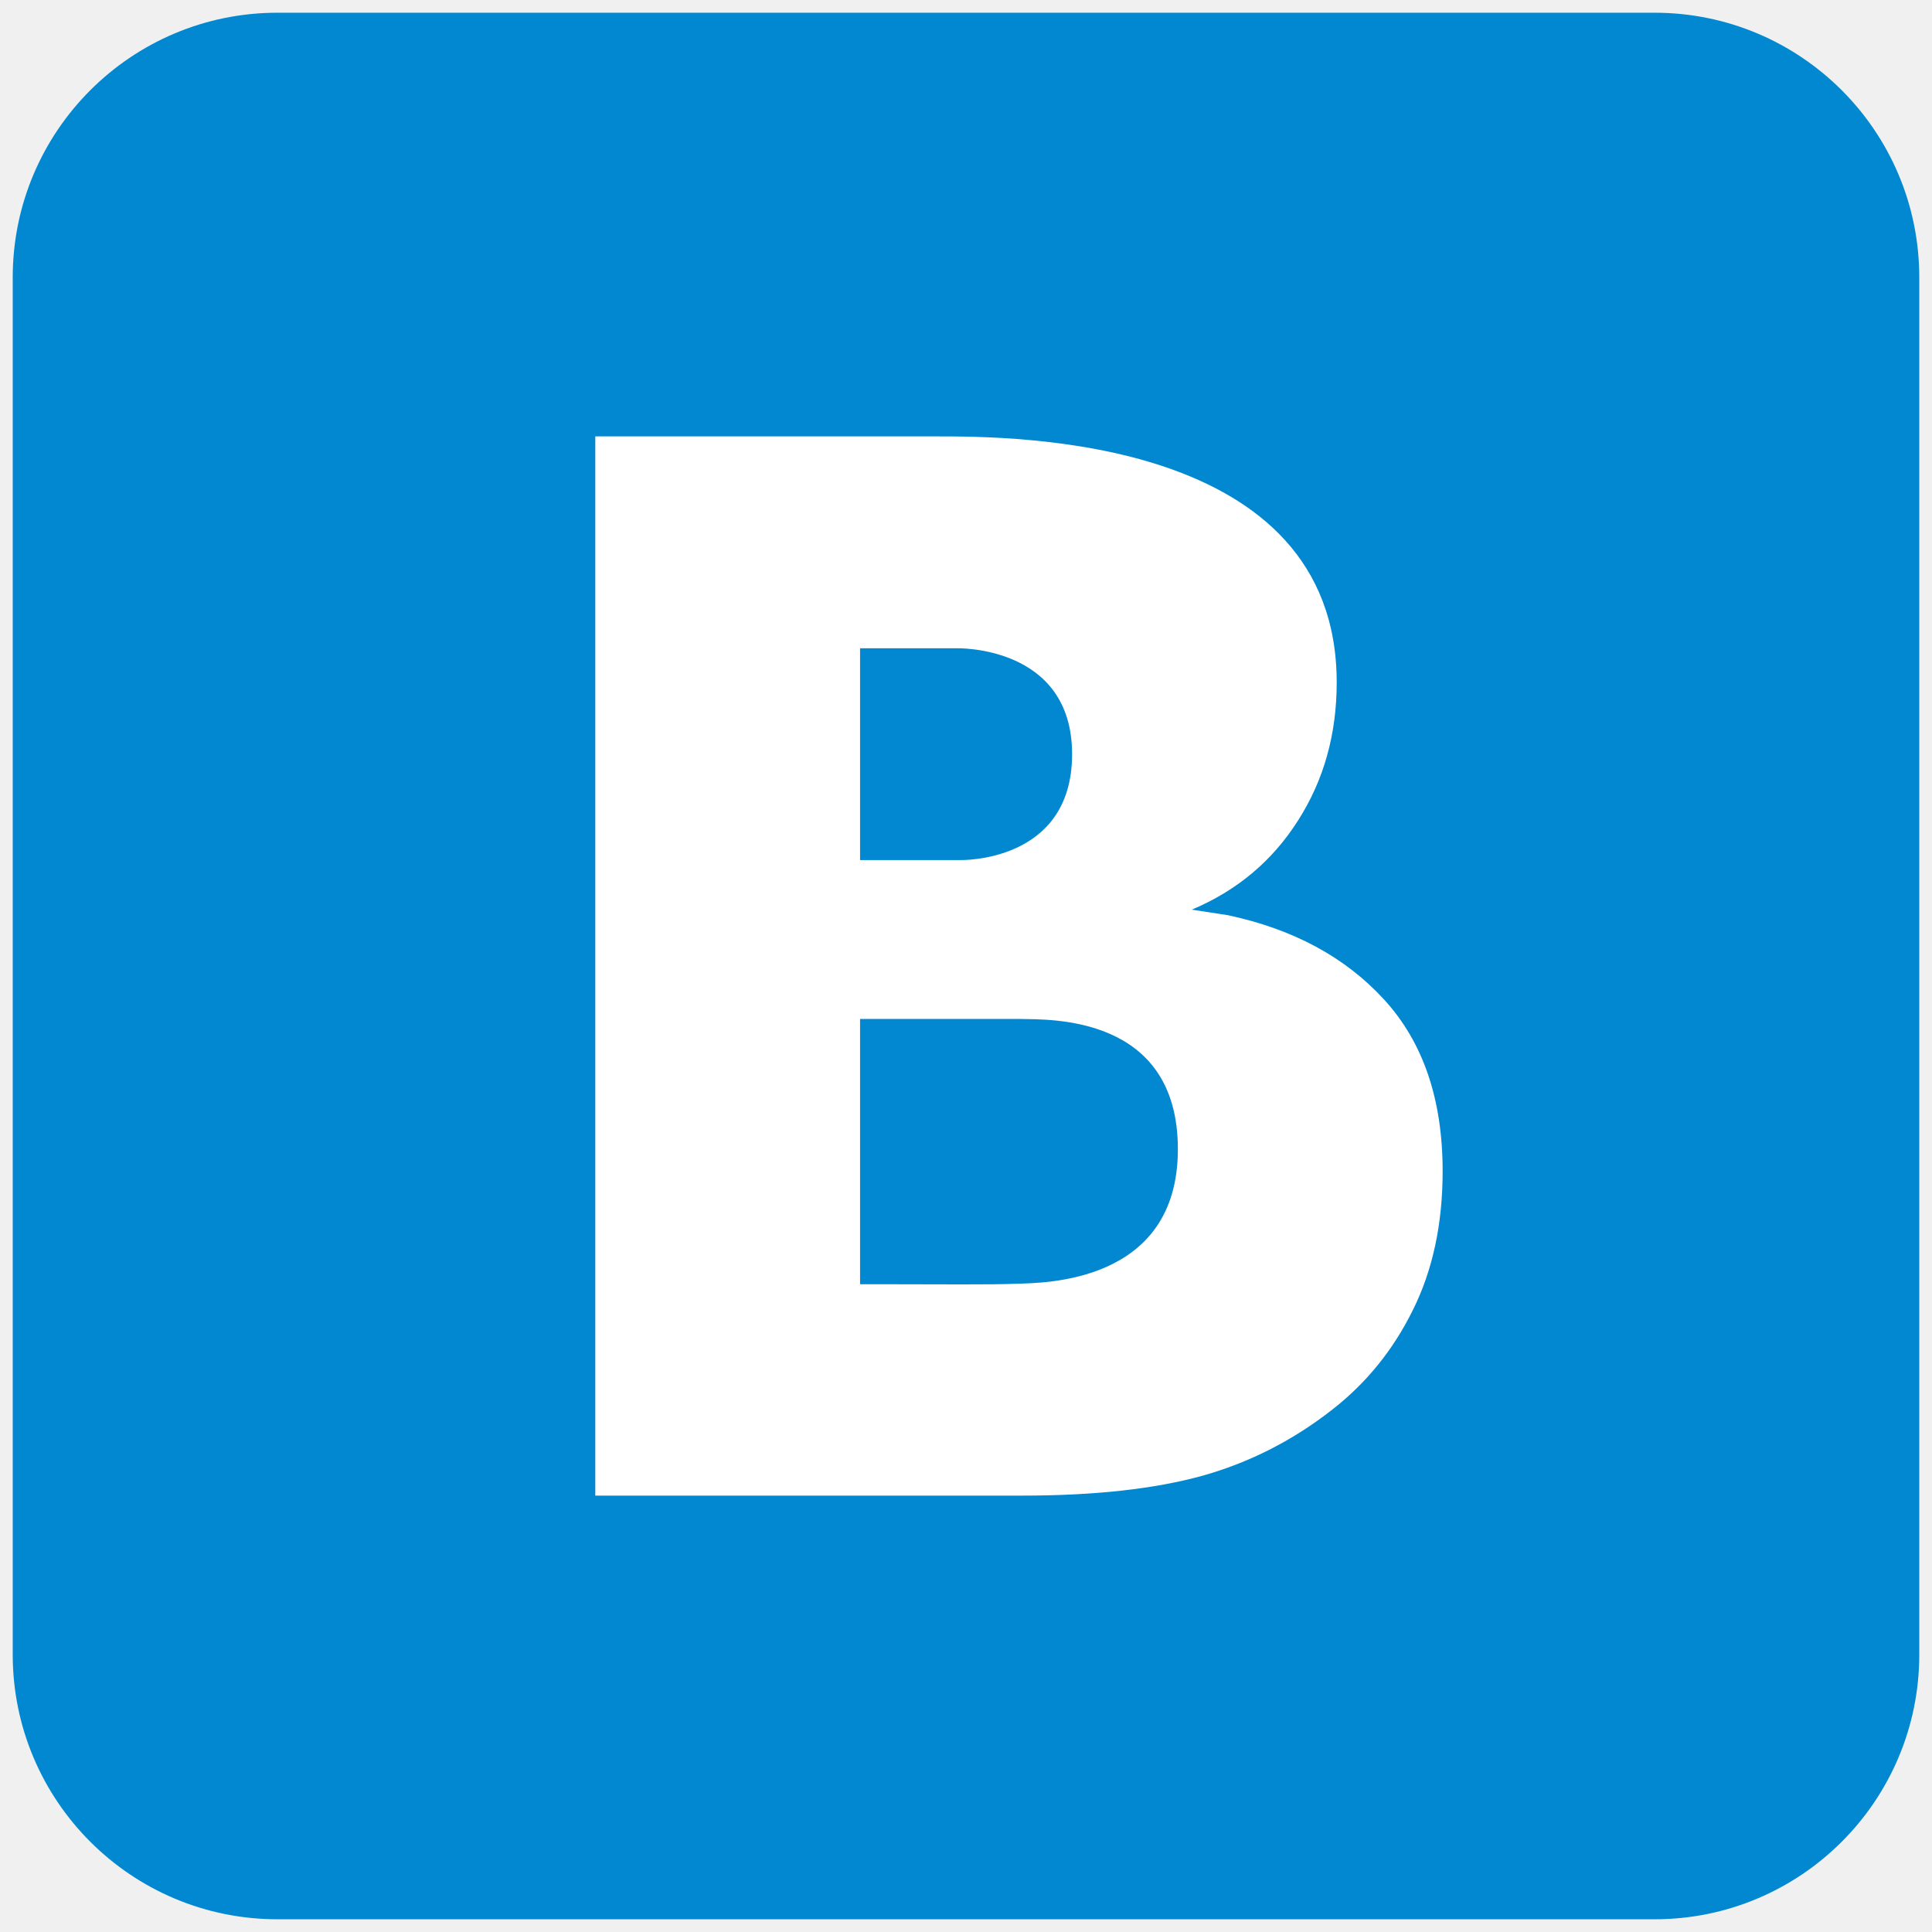
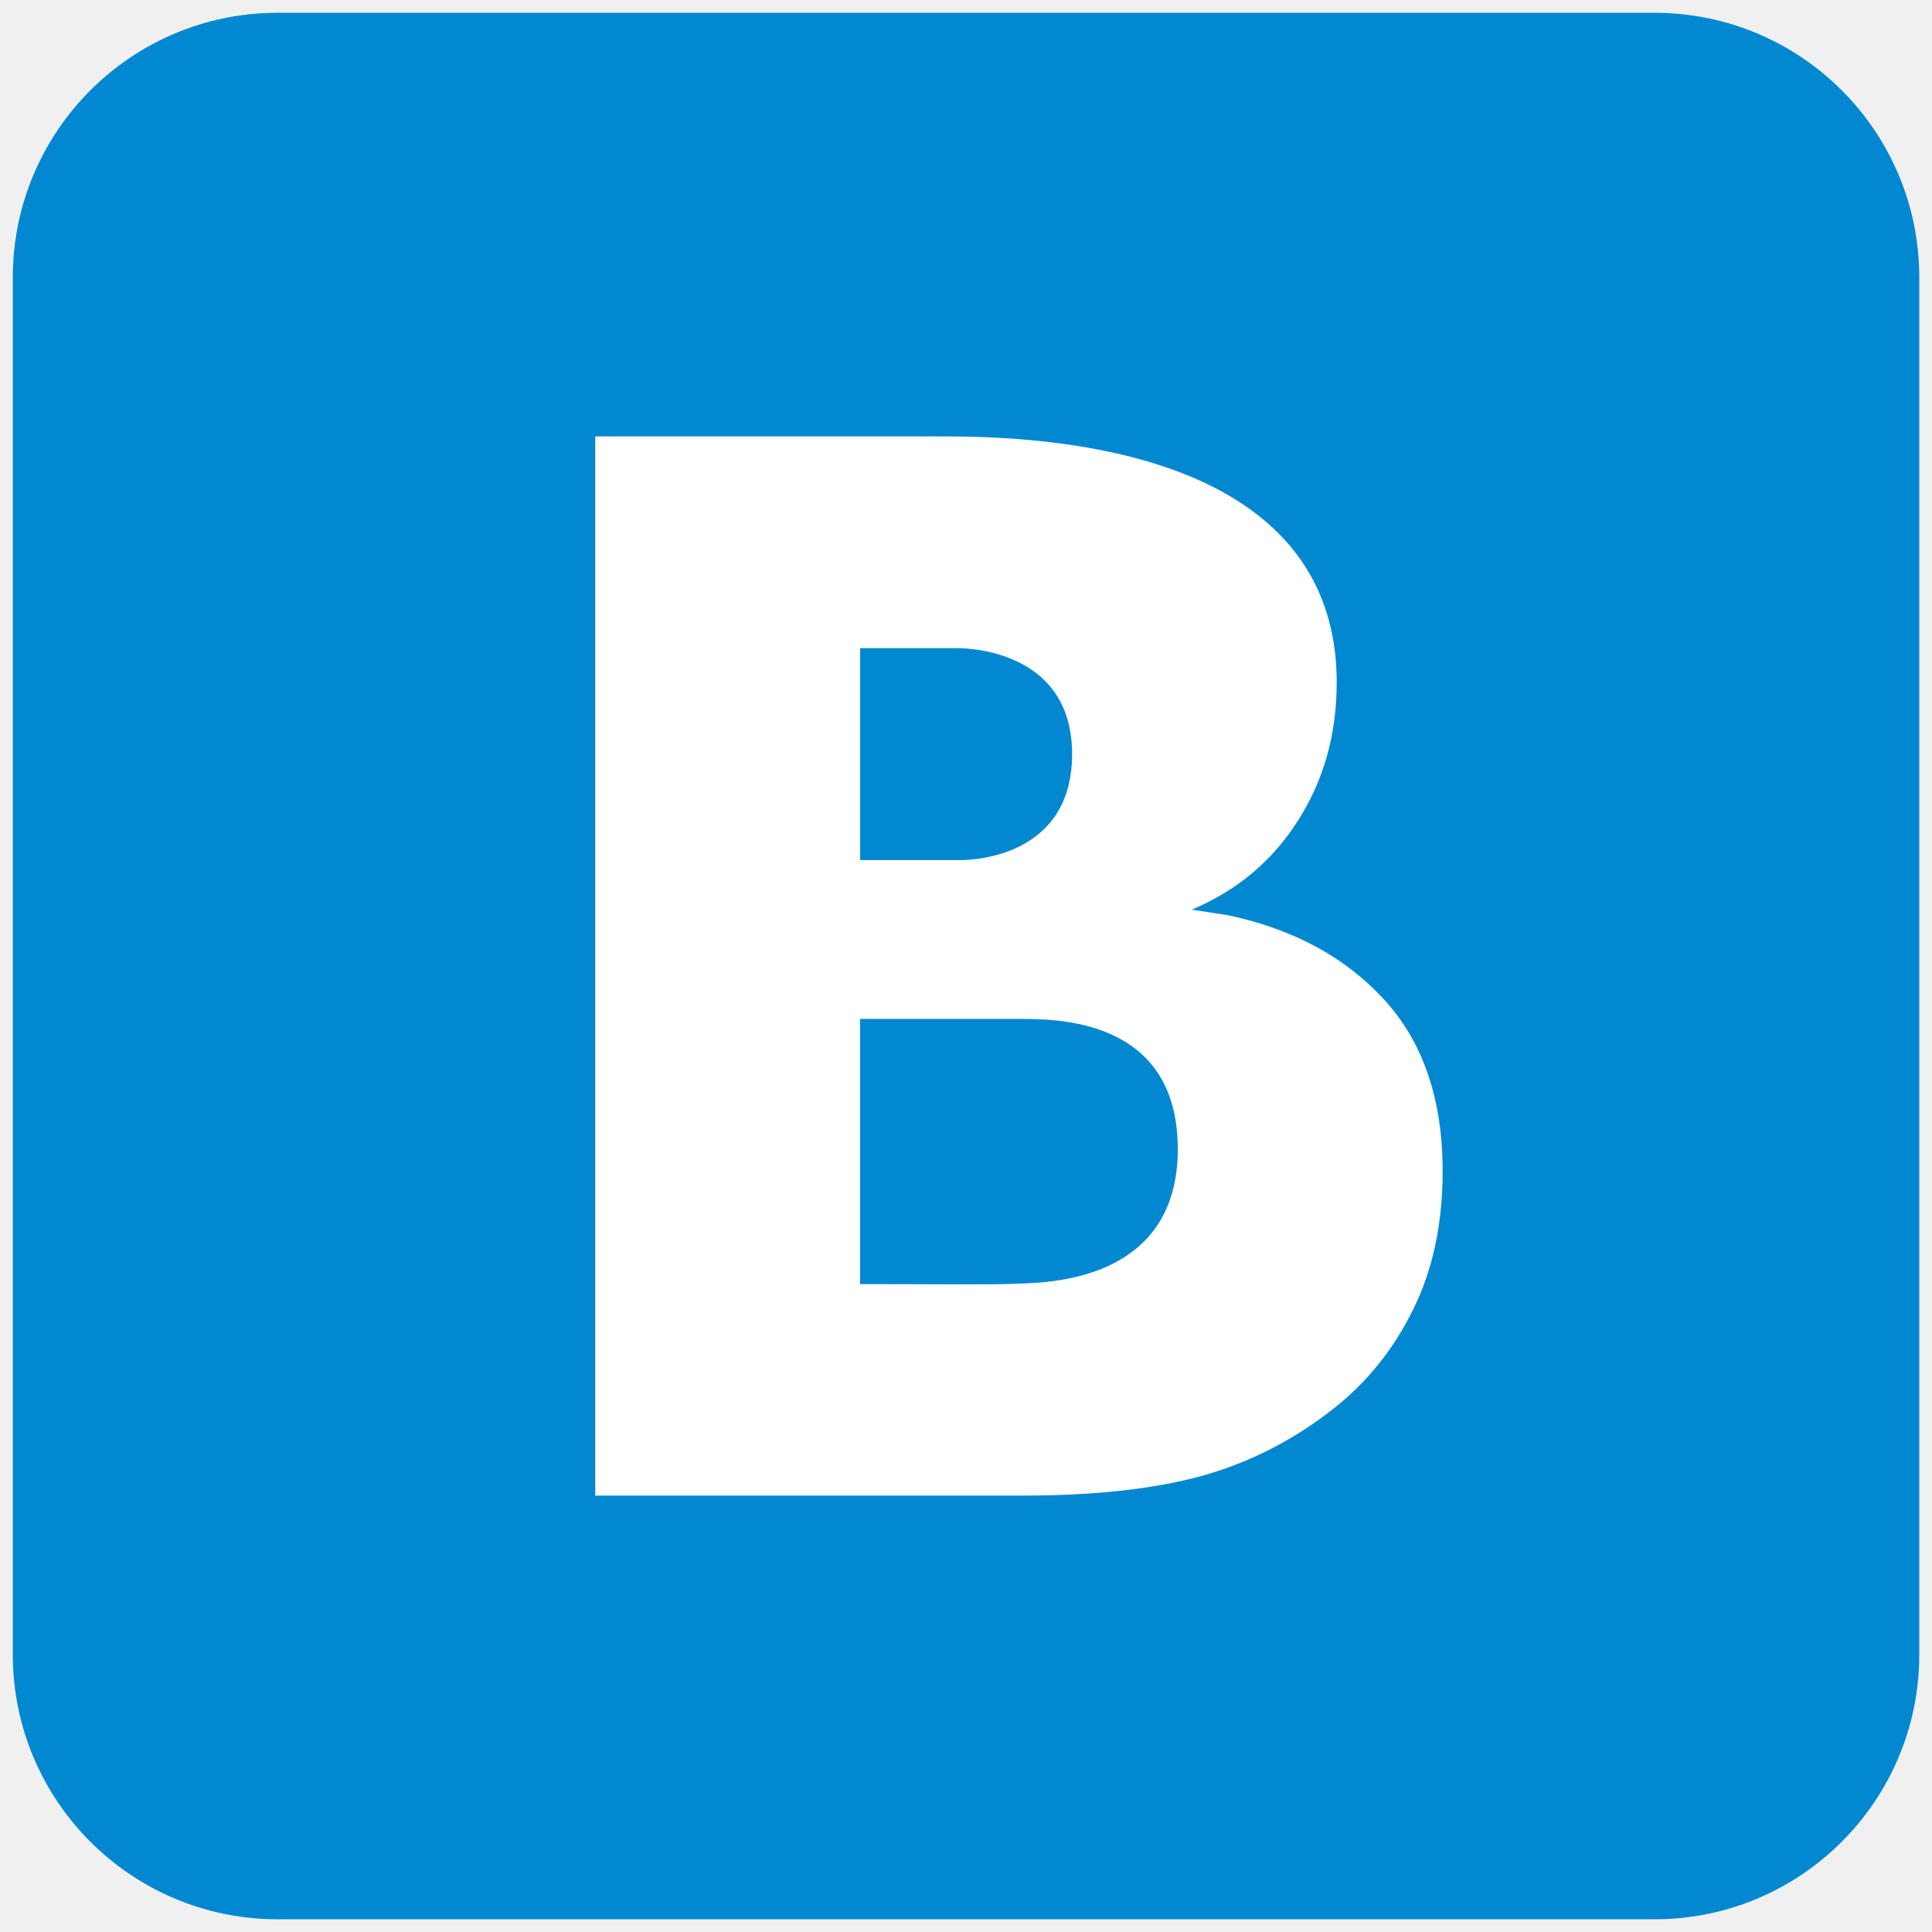
<svg xmlns="http://www.w3.org/2000/svg" width="24" height="24" viewBox="0 0 24 24" fill="none">
-   <path d="M23.842 20.553C23.842 22.37 22.37 23.842 20.553 23.842H3.447C1.631 23.842 0.158 22.37 0.158 20.553V3.447C0.158 1.63 1.631 0.158 3.447 0.158H20.553C22.37 0.158 23.842 1.63 23.842 3.447V20.553Z" fill="#0288D1" />
-   <path d="M17.193 12.416C16.709 11.888 16.061 11.541 15.254 11.369L14.805 11.3C15.367 11.063 15.806 10.695 16.125 10.192C16.445 9.691 16.605 9.121 16.605 8.478C16.605 5.421 12.595 5.421 11.636 5.421H7.395V18.579H12.697C13.605 18.579 14.349 18.495 14.938 18.332C15.528 18.166 16.07 17.889 16.561 17.502C16.976 17.176 17.307 16.769 17.551 16.274C17.798 15.779 17.921 15.203 17.921 14.549C17.921 13.655 17.678 12.945 17.193 12.416ZM10.684 8.053H11.883C11.883 8.053 13.318 8.011 13.318 9.369C13.318 10.726 11.924 10.684 11.924 10.684H10.684V8.053ZM12.63 15.947C12.303 15.961 11.715 15.953 10.861 15.953H10.684V12.658H12.686C13.034 12.667 14.632 12.605 14.632 14.276C14.632 15.947 12.956 15.936 12.63 15.947Z" fill="white" />
+   <path d="M23.842 20.553c0 1.817-1.472 3.289-3.289 3.289h-17.105c-1.816 0-3.289-1.472-3.289-3.289v-17.105c0-1.817 1.473-3.289 3.289-3.289h17.105c1.817 0 3.289 1.472 3.289 3.289v17.105z" fill="#0288D1" />
+   <path d="M17.193 12.416c-.484-.528-1.132-.876-1.939-1.047l-.449-.069c.562-.237 1.001-.605 1.32-1.108.32-.501.48-1.071.48-1.714 0-3.057-4.011-3.057-4.97-3.057h-4.241v13.158h5.302c.909 0 1.653-.084 2.241-.247.59-.166 1.132-.443 1.624-.83.415-.326.746-.733.99-1.228.247-.495.37-1.071.37-1.725 0-.894-.243-1.605-.728-2.133zm-6.509-4.364h1.199s1.435-.041 1.435 1.316-1.393 1.316-1.393 1.316h-1.24v-2.632zm1.945 7.895c-.326.014-.915.005-1.768.005h-.177v-3.295h2.002c.348.009 1.945-.053 1.945 1.618s-1.676 1.659-2.002 1.671z" fill="#fff" />
</svg>
